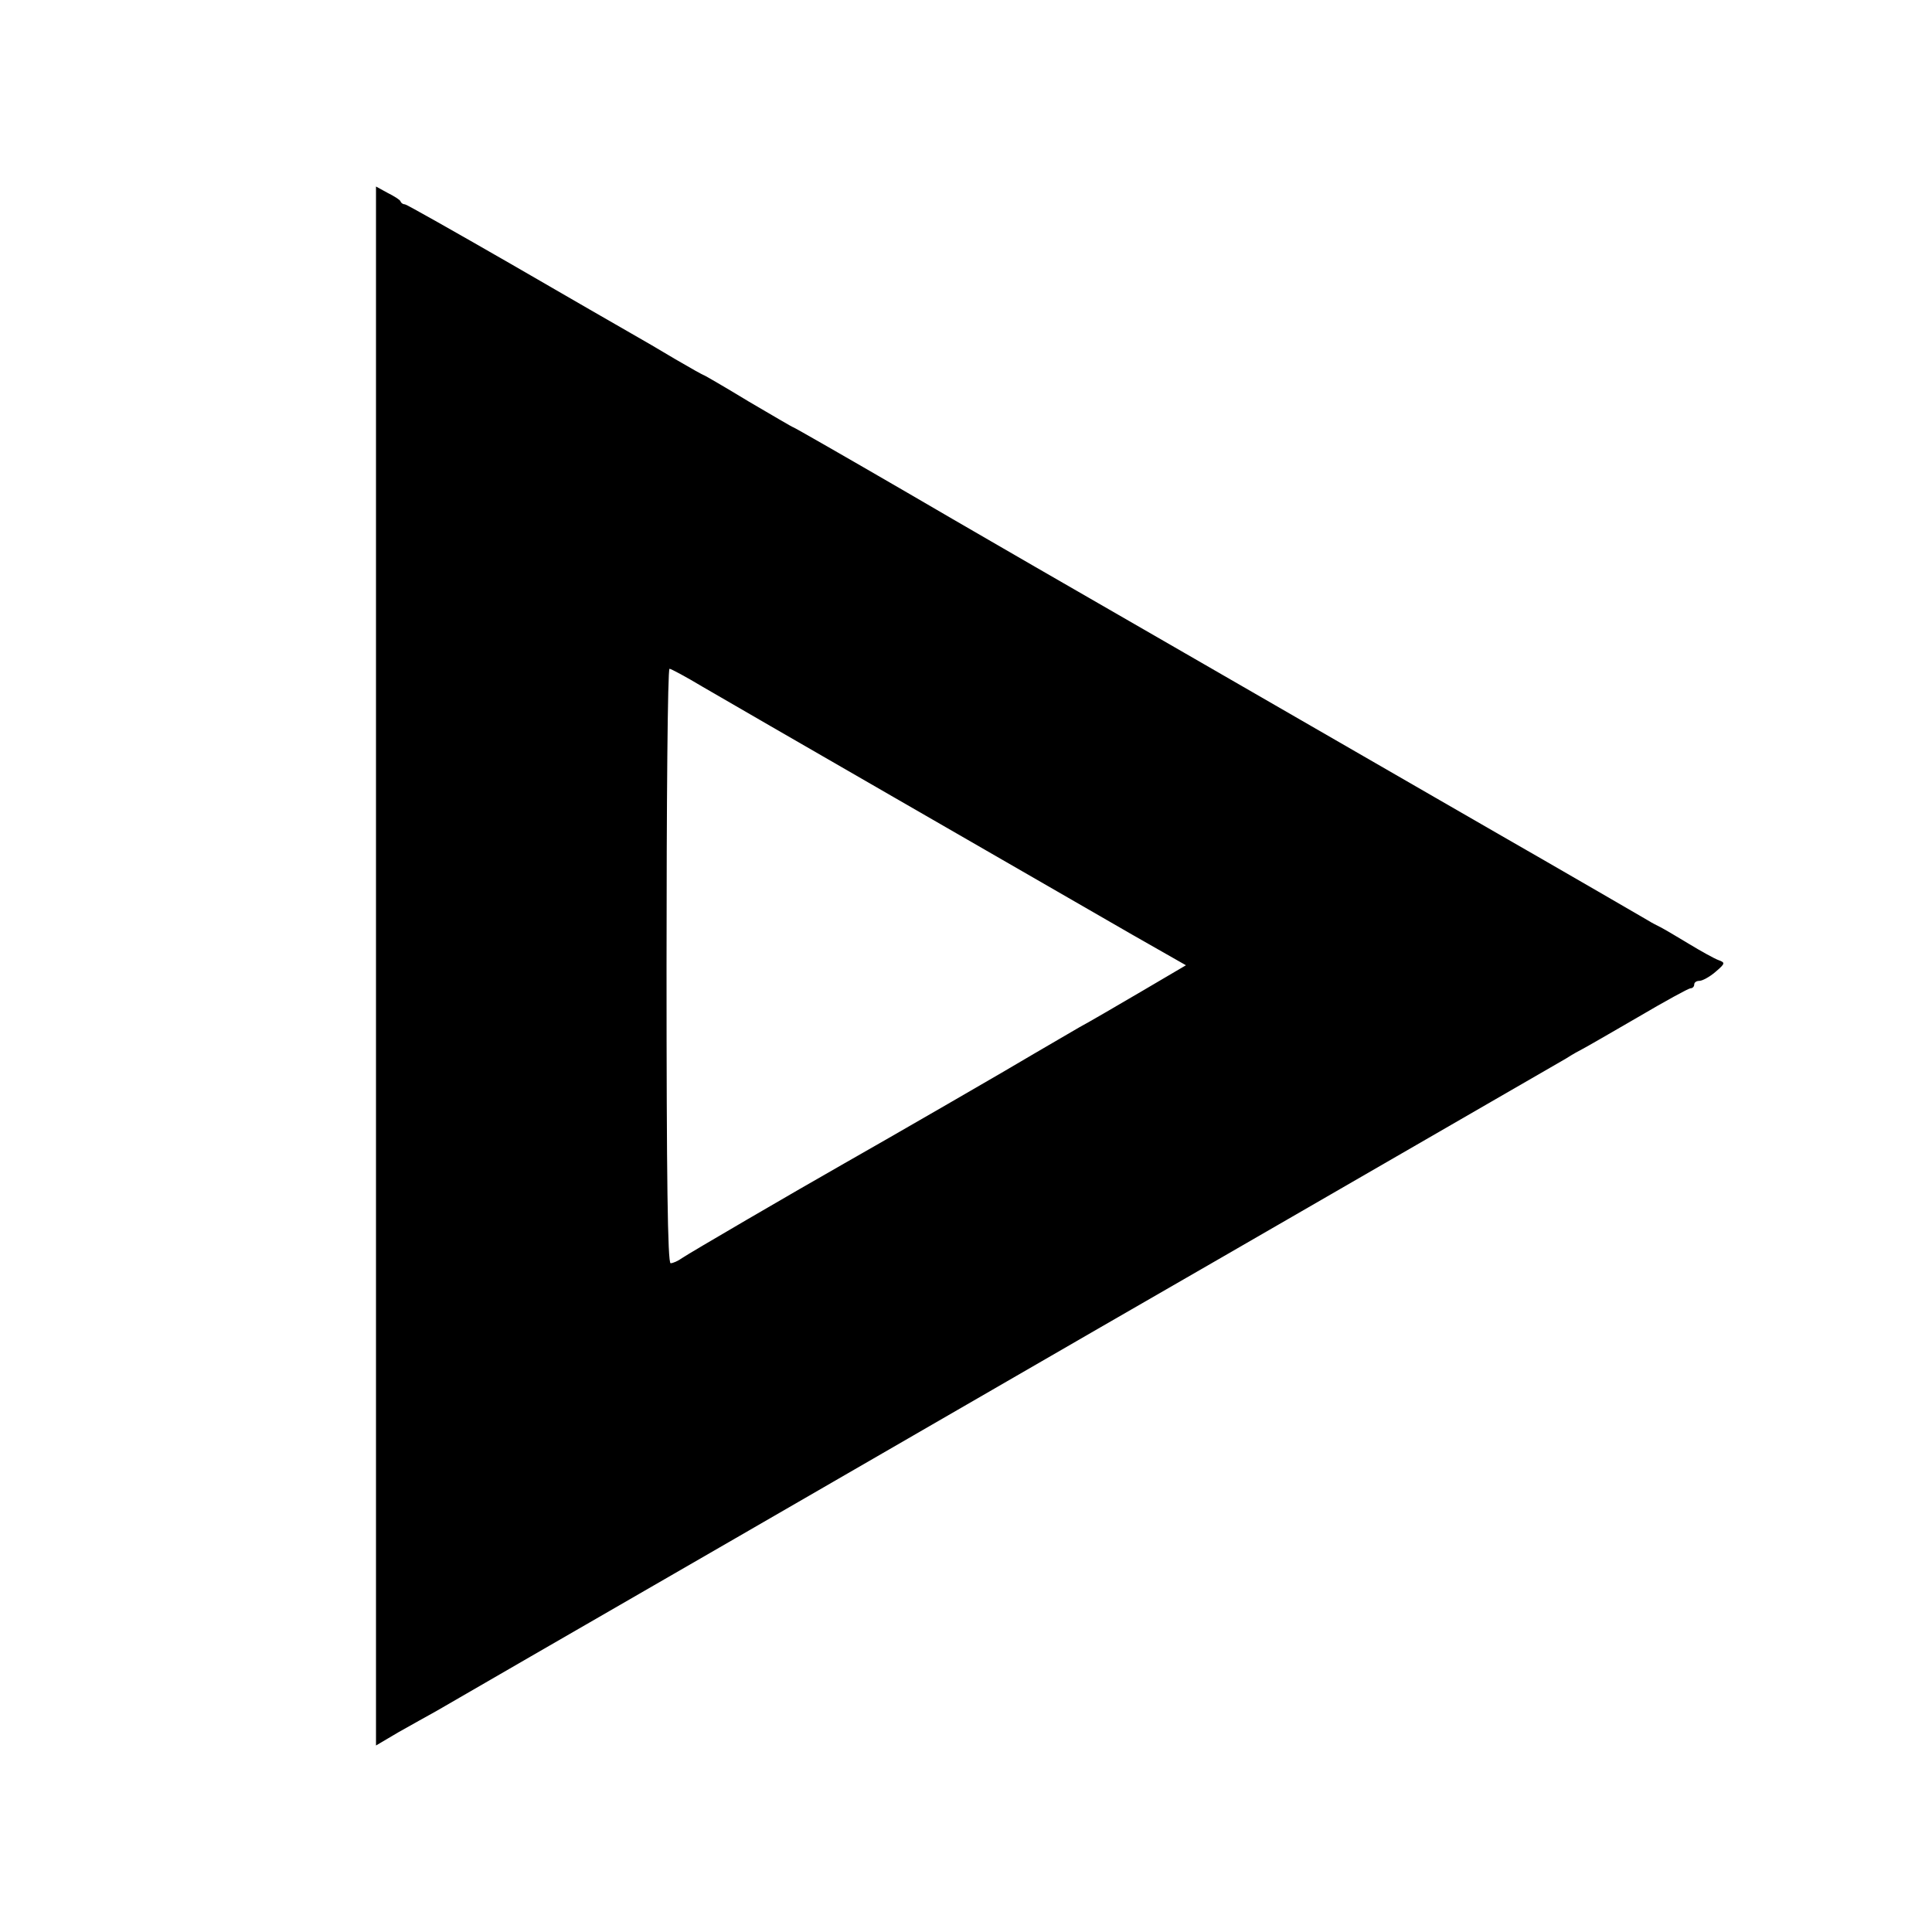
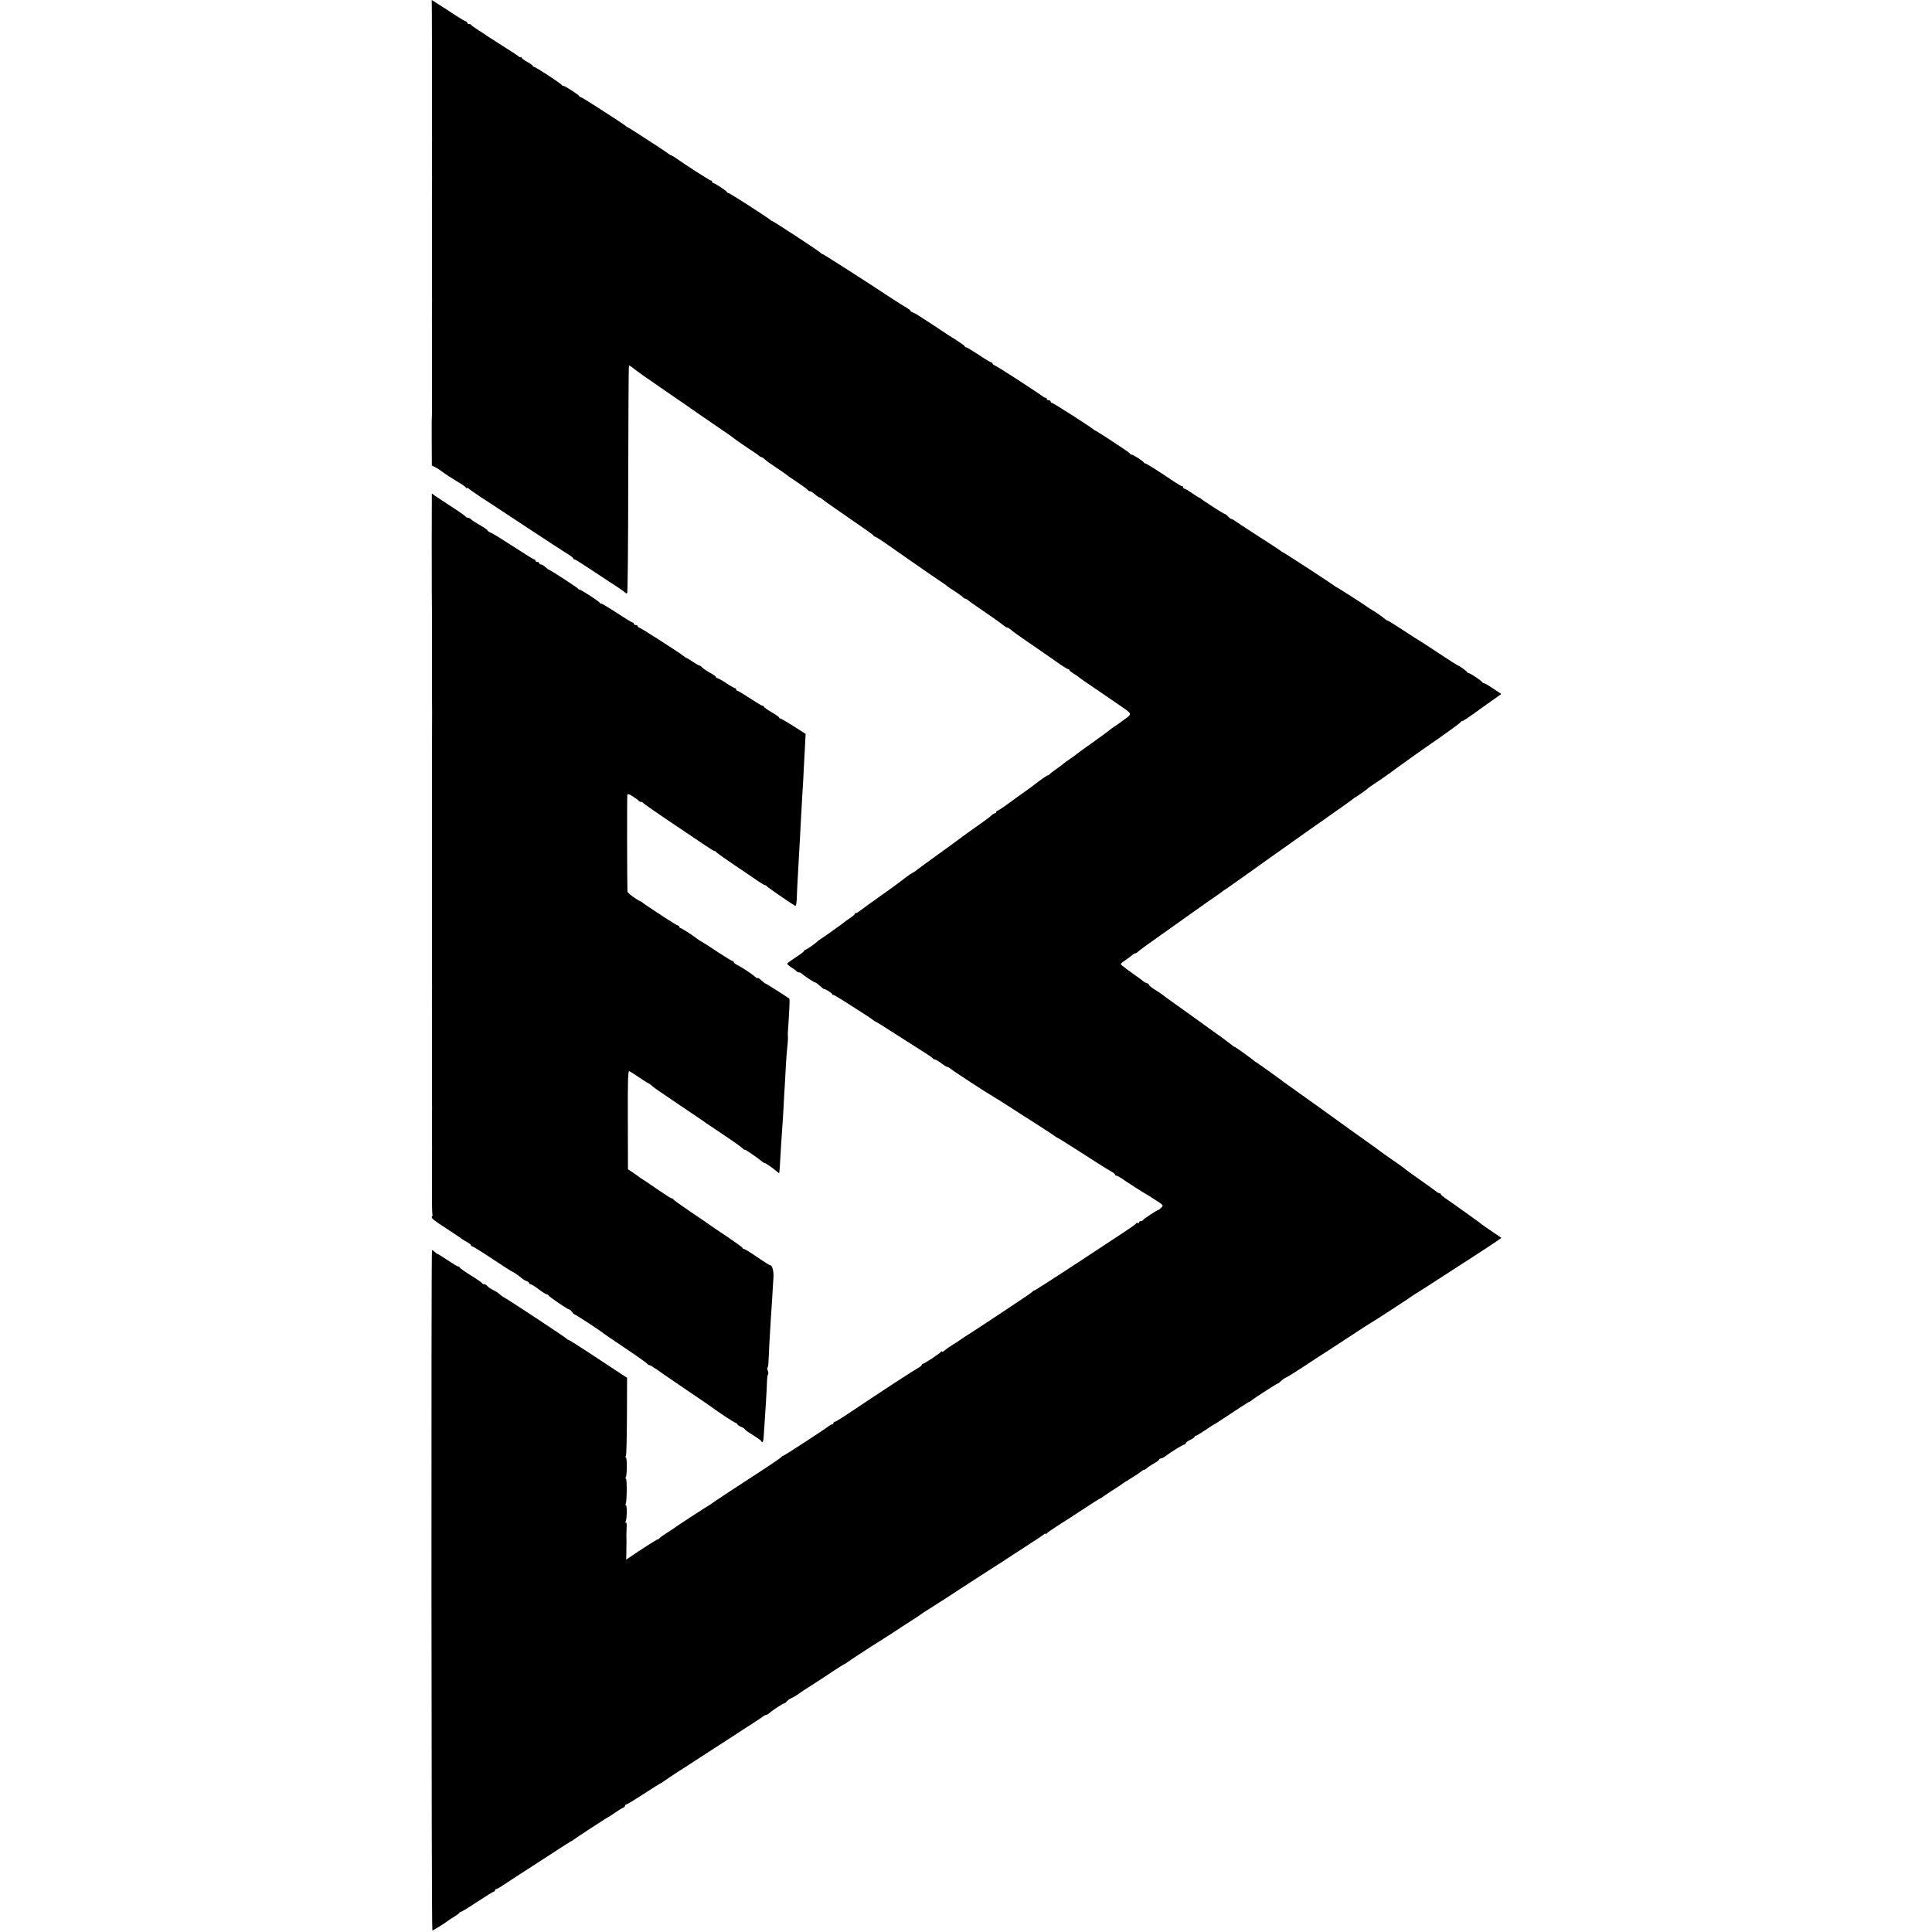
- <svg xmlns="http://www.w3.org/2000/svg" version="1.0" width="520pt" height="520pt" viewBox="0 0 520 520" preserveAspectRatio="xMidYMid meet">
-   <g transform="translate(0,520) scale(0.1,-0.1)" fill="#000000" stroke="none">
-     <path d="M1012 2600 l0 -2098 61 36 c34 19 80 45 102 57 22 13 384 222 805 465 955 552 1223 707 1314 759 194 112 897 518 921 532 17 11 37 22 45 26 8 4 74 42 148 85 73 43 137 78 142 78 6 0 10 5 10 10 0 6 6 10 14 10 8 0 28 11 43 24 27 23 27 25 8 32 -11 4 -47 24 -80 44 -33 20 -67 40 -75 44 -8 4 -24 12 -35 19 -19 11 -210 122 -285 165 -19 11 -150 86 -290 167 -399 230 -1031 595 -1075 620 -22 13 -177 102 -343 199 -167 97 -305 176 -307 176 -2 0 -56 32 -121 70 -64 39 -118 70 -119 70 -2 0 -36 19 -77 43 -40 24 -93 55 -118 69 -25 14 -170 98 -324 187 -153 88 -282 161 -286 161 -5 0 -10 3 -12 8 -1 4 -17 14 -35 23 l-31 17 0 -2098z m880 751 c87 -51 908 -524 1156 -667 l144 -82 -119 -70 c-65 -38 -140 -82 -168 -97 -27 -16 -81 -47 -120 -70 -58 -35 -399 -232 -512 -296 -132 -75 -420 -243 -437 -255 -11 -8 -25 -14 -31 -14 -8 0 -11 229 -11 800 0 440 3 800 8 800 4 0 45 -22 90 -49z" />
+ <svg xmlns="http://www.w3.org/2000/svg" version="1.0" width="1530pt" height="1530pt" viewBox="0 0 1530 1530" preserveAspectRatio="xMidYMid meet">
+   <g transform="translate(0,1530) scale(0.1,-0.1)" fill="#000000" stroke="none">
+     <path d="M3420 15198 c0 -160 1 -272 1 -285 0 -20 0 -461 0 -480 0 -10 0 -74 0 -143 1 -69 1 -132 0 -140 0 -8 0 -80 0 -160 1 -80 1 -151 0 -157 0 -12 -1 -167 0 -198 0 -21 0 -461 0 -482 0 -10 0 -74 0 -143 1 -69 1 -131 0 -137 0 -12 -1 -166 0 -198 0 -23 0 -463 0 -480 -1 -19 0 -145 0 -165 0 -8 0 -20 -1 -25 -1 -6 -2 -96 -1 -201 l1 -191 28 -14 c15 -7 39 -23 53 -34 24 -18 65 -45 153 -99 17 -10 34 -23 38 -30 4 -6 8 -7 8 -1 0 6 3 6 8 -1 4 -5 48 -37 97 -69 50 -32 221 -145 380 -250 160 -105 305 -200 323 -210 17 -11 32 -23 32 -27 0 -4 4 -8 10 -8 5 0 44 -24 87 -53 43 -29 130 -86 193 -127 63 -40 118 -78 122 -84 4 -6 11 -7 15 -2 4 4 8 410 8 901 1 492 3 896 6 899 2 3 19 -7 37 -22 17 -15 110 -81 207 -147 96 -66 255 -175 352 -243 98 -67 186 -128 197 -135 10 -6 24 -17 30 -22 10 -10 140 -99 174 -120 9 -5 22 -16 30 -22 7 -7 17 -13 22 -13 5 0 17 -8 27 -18 10 -10 52 -40 93 -67 41 -27 77 -52 80 -56 3 -3 41 -30 85 -59 44 -29 82 -57 83 -62 2 -4 9 -8 15 -8 7 0 25 -11 41 -25 16 -14 33 -25 37 -25 4 0 14 -6 21 -13 7 -7 63 -47 123 -88 252 -174 280 -194 283 -201 2 -4 8 -8 12 -8 5 0 67 -40 137 -90 70 -49 135 -94 143 -100 8 -6 68 -47 134 -93 65 -45 126 -86 135 -92 9 -5 18 -13 21 -16 3 -3 32 -23 65 -44 33 -22 62 -43 63 -47 2 -5 8 -8 14 -8 5 0 15 -6 23 -12 7 -7 50 -38 95 -68 86 -58 177 -123 197 -140 7 -5 16 -10 21 -10 4 0 17 -8 28 -17 10 -10 55 -43 99 -73 81 -55 114 -78 263 -182 45 -32 87 -58 92 -58 6 0 10 -4 10 -8 0 -4 15 -16 33 -27 17 -10 34 -21 37 -25 3 -3 34 -26 70 -50 36 -24 85 -58 110 -75 25 -17 83 -57 130 -89 122 -84 118 -76 58 -121 -29 -22 -66 -48 -83 -59 -16 -10 -32 -22 -35 -25 -3 -4 -61 -47 -130 -96 -69 -48 -127 -91 -130 -94 -3 -3 -27 -22 -55 -40 -27 -19 -52 -37 -55 -40 -3 -4 -27 -22 -55 -41 -27 -19 -51 -38 -53 -42 -2 -4 -8 -8 -13 -8 -8 0 -62 -38 -126 -88 -12 -9 -37 -27 -55 -40 -18 -12 -73 -52 -121 -87 -48 -36 -92 -65 -98 -65 -5 0 -9 -4 -9 -10 0 -5 -4 -10 -10 -10 -6 0 -19 -8 -29 -18 -28 -24 -36 -30 -131 -97 -47 -33 -92 -65 -100 -72 -8 -7 -91 -67 -185 -135 -93 -67 -172 -125 -175 -128 -3 -4 -16 -13 -30 -20 -14 -7 -38 -24 -55 -37 -28 -23 -145 -109 -195 -143 -46 -32 -156 -112 -173 -125 -9 -8 -22 -15 -27 -15 -6 0 -10 -3 -10 -7 0 -5 -17 -19 -38 -33 -20 -14 -39 -27 -42 -30 -6 -7 -166 -121 -189 -135 -9 -5 -18 -12 -21 -15 -20 -20 -91 -70 -99 -70 -6 0 -11 -4 -11 -8 0 -5 -29 -28 -65 -51 -36 -24 -68 -47 -70 -51 -3 -5 12 -19 32 -31 21 -13 40 -27 41 -31 2 -4 10 -8 17 -8 8 0 20 -6 27 -13 17 -16 96 -67 103 -67 4 0 13 -6 20 -12 34 -30 50 -43 52 -41 5 4 63 -32 63 -39 0 -5 5 -8 10 -8 9 0 53 -27 270 -167 19 -13 40 -27 47 -33 7 -5 14 -10 17 -10 2 0 60 -36 128 -80 67 -43 168 -107 223 -142 55 -34 102 -66 103 -70 2 -5 9 -8 15 -8 7 0 30 -14 51 -30 22 -17 44 -30 50 -30 5 0 19 -8 30 -18 18 -16 282 -188 333 -217 21 -12 56 -34 143 -90 36 -24 126 -81 200 -128 74 -47 140 -91 147 -97 7 -5 14 -10 17 -10 3 0 94 -57 203 -127 109 -71 210 -134 226 -142 15 -8 27 -18 27 -23 0 -4 5 -8 10 -8 6 0 23 -9 38 -19 41 -29 175 -115 192 -124 8 -4 44 -26 80 -50 63 -40 65 -43 48 -59 -10 -10 -21 -19 -25 -20 -13 -2 -118 -72 -121 -80 -2 -5 -10 -8 -18 -8 -8 0 -14 -5 -14 -11 0 -5 -4 -8 -9 -5 -5 4 -11 2 -13 -2 -1 -5 -48 -38 -103 -74 -55 -36 -234 -154 -398 -262 -164 -108 -302 -196 -307 -196 -4 0 -10 -3 -12 -7 -1 -5 -75 -55 -163 -113 -88 -58 -164 -109 -170 -113 -5 -4 -62 -41 -125 -82 -63 -40 -119 -77 -125 -82 -5 -5 -28 -19 -50 -32 -22 -14 -50 -33 -62 -44 -13 -11 -23 -16 -23 -11 0 5 -4 4 -8 -1 -9 -14 -132 -95 -143 -95 -5 0 -9 -4 -9 -8 0 -5 -10 -14 -22 -21 -39 -21 -262 -166 -540 -352 -65 -44 -122 -79 -128 -79 -5 0 -10 -4 -10 -10 0 -5 -5 -10 -10 -10 -6 0 -16 -5 -23 -11 -23 -20 -359 -239 -367 -239 -5 0 -10 -4 -12 -8 -1 -4 -55 -42 -118 -83 -230 -149 -425 -278 -437 -288 -7 -6 -14 -11 -16 -11 -4 0 -256 -164 -272 -177 -5 -5 -35 -24 -65 -43 -30 -19 -56 -38 -58 -42 -2 -5 -7 -8 -12 -8 -7 0 -139 -84 -223 -142 l-28 -19 1 43 c0 24 1 57 1 73 1 17 0 37 0 45 -1 17 -1 46 2 102 1 20 -2 34 -7 31 -5 -4 -6 -1 -2 6 11 16 13 131 3 131 -5 0 -5 5 -2 11 10 15 11 199 2 199 -5 0 -5 5 -1 12 10 16 11 149 1 155 -4 2 -4 10 0 16 4 6 7 147 8 314 l1 302 -96 63 c-52 34 -155 102 -228 150 -73 48 -137 88 -142 88 -4 0 -10 3 -12 8 -3 7 -482 323 -502 331 -5 2 -19 12 -29 22 -11 10 -34 25 -52 33 -18 9 -38 22 -45 31 -7 8 -18 15 -25 15 -8 0 -15 3 -17 8 -1 4 -41 32 -88 61 -47 29 -87 57 -88 62 -2 5 -8 9 -13 9 -6 0 -43 23 -84 50 -41 28 -77 50 -80 50 -4 0 -13 7 -21 15 -9 8 -19 15 -23 15 -7 0 -5 -5380 3 -5387 3 -3 96 54 121 74 6 5 28 20 50 33 22 13 42 28 43 32 2 4 8 8 13 8 5 0 64 36 130 80 67 44 125 80 130 80 5 0 9 5 9 10 0 6 4 10 10 10 5 0 35 17 67 39 32 21 103 68 158 103 55 36 160 104 233 151 73 48 135 87 138 87 2 0 10 5 17 11 14 12 269 179 274 179 2 0 25 15 51 33 26 18 55 36 65 40 9 3 17 11 17 17 0 5 4 10 10 10 5 0 68 38 140 85 72 47 133 85 136 85 3 0 10 5 17 11 7 6 64 44 127 85 63 40 122 78 130 84 8 5 85 55 170 110 85 55 162 105 170 110 8 6 53 35 100 65 47 30 90 59 97 65 7 5 17 10 22 10 5 0 16 6 23 13 20 19 108 77 117 77 5 0 15 7 22 16 7 9 22 20 34 25 22 10 57 31 65 39 3 3 43 30 90 59 47 30 124 80 172 113 49 32 90 58 93 58 3 0 11 5 18 11 13 11 239 159 243 159 1 0 49 31 106 68 57 37 132 87 168 109 36 23 70 46 75 50 6 5 28 20 50 33 32 19 258 165 325 210 8 5 78 50 155 100 77 49 147 94 155 100 8 6 74 48 145 94 72 47 136 89 143 96 6 6 12 7 12 3 0 -4 4 -3 8 2 4 6 45 35 92 65 47 29 138 89 204 132 65 43 120 78 123 78 2 0 19 10 36 23 18 12 41 28 52 35 54 34 81 52 90 59 6 5 39 27 75 48 36 22 71 46 78 52 7 7 17 13 22 13 5 0 15 6 22 13 7 7 32 24 56 37 23 13 42 27 42 32 0 4 6 8 13 8 7 0 22 7 32 15 44 34 141 94 153 95 6 0 12 5 12 10 0 6 16 18 35 27 19 9 35 20 35 25 0 4 4 8 10 8 5 0 39 20 76 45 36 25 67 45 69 45 3 0 30 18 62 39 106 71 214 141 219 141 3 0 10 5 17 11 21 18 207 138 207 133 0 -3 12 7 27 21 15 14 31 25 35 25 6 0 111 66 238 151 8 5 51 33 95 61 44 29 140 92 214 140 73 48 135 88 137 88 4 0 303 195 319 208 6 4 28 19 50 32 22 13 92 58 156 100 64 41 182 118 263 170 81 52 167 109 192 126 l44 31 -72 49 c-40 27 -75 51 -78 54 -6 7 -243 177 -293 210 -20 14 -37 28 -37 33 0 4 -4 7 -10 7 -5 0 -18 7 -27 15 -10 8 -67 49 -128 92 -60 42 -112 80 -115 83 -3 4 -34 26 -69 51 -35 24 -73 51 -85 59 -11 8 -49 35 -82 60 -34 25 -72 52 -84 60 -12 8 -44 31 -70 50 -26 19 -58 42 -70 50 -12 8 -53 38 -90 65 -38 28 -145 104 -237 170 -92 66 -172 123 -178 127 -21 17 -197 144 -213 153 -9 6 -19 12 -22 15 -12 13 -148 110 -154 110 -3 0 -14 7 -23 16 -10 8 -43 33 -73 55 -30 21 -65 46 -77 55 -66 48 -203 147 -284 204 -51 36 -97 70 -103 75 -12 10 -24 18 -83 56 -18 12 -33 25 -33 29 0 5 -9 12 -20 15 -11 3 -26 12 -32 19 -7 6 -35 27 -63 46 -27 19 -56 41 -65 47 -8 7 -23 19 -33 26 -17 12 -16 15 25 43 23 16 49 35 56 42 7 6 17 12 22 12 5 0 15 6 22 13 11 11 114 86 185 135 47 33 329 233 338 240 6 4 39 28 75 52 36 25 67 47 70 50 3 3 12 10 22 15 14 9 269 189 323 229 11 8 110 78 220 156 110 78 209 148 220 155 11 8 65 46 120 85 55 38 107 75 115 82 8 7 34 26 59 41 24 16 50 34 57 40 16 14 35 29 56 42 43 28 134 91 138 95 6 7 332 239 358 255 9 6 21 14 26 18 6 4 47 33 91 65 44 31 81 60 83 64 2 4 8 8 13 8 5 0 45 26 88 57 44 32 111 80 150 107 l70 50 -64 43 c-35 24 -69 43 -74 43 -5 0 -11 4 -13 8 -4 10 -96 72 -108 72 -4 0 -10 3 -12 8 -3 8 -64 52 -73 52 -2 0 -73 45 -156 100 -83 55 -152 100 -154 100 -1 0 -56 35 -121 78 -66 43 -122 78 -126 78 -3 -1 -17 8 -30 20 -13 11 -41 31 -63 45 -22 13 -44 27 -50 31 -21 17 -256 168 -261 168 -2 0 -10 5 -17 11 -15 13 -368 243 -398 260 -13 6 -28 16 -33 21 -6 5 -87 58 -181 118 -93 60 -175 114 -182 120 -7 5 -16 10 -21 10 -5 0 -17 9 -27 20 -10 11 -22 20 -26 20 -8 0 -165 101 -186 119 -7 6 -15 11 -18 11 -3 0 -28 16 -55 35 -27 19 -54 35 -60 35 -5 0 -10 5 -10 10 0 6 -4 10 -10 10 -5 0 -35 18 -67 39 -127 86 -215 141 -223 141 -5 0 -10 3 -12 8 -4 10 -85 62 -97 62 -5 0 -11 3 -13 8 -1 4 -28 24 -58 43 -30 20 -90 59 -133 88 -43 28 -81 51 -83 51 -3 0 -10 5 -17 11 -25 22 -318 209 -327 209 -6 0 -10 5 -10 10 0 6 -7 10 -15 10 -8 0 -15 5 -15 10 0 6 -5 10 -10 10 -6 0 -16 5 -23 11 -23 20 -362 240 -379 245 -10 4 -18 10 -18 15 0 5 -4 9 -10 9 -5 0 -50 27 -99 60 -50 33 -95 60 -101 60 -5 0 -10 3 -10 8 0 4 -33 27 -72 52 -40 24 -77 48 -83 53 -9 7 -168 111 -220 144 -11 7 -28 16 -37 19 -10 3 -18 9 -18 13 0 4 -15 15 -32 25 -18 10 -69 42 -113 71 -249 164 -548 355 -555 355 -5 0 -10 4 -12 8 -3 8 -375 252 -384 252 -3 0 -10 5 -17 11 -24 21 -317 209 -326 209 -5 0 -11 4 -13 8 -4 11 -97 72 -109 72 -5 0 -9 5 -9 10 0 6 -4 10 -10 10 -8 0 -200 123 -282 181 -15 10 -30 19 -33 19 -3 0 -11 5 -18 10 -17 15 -317 210 -323 210 -3 0 -10 5 -17 11 -24 21 -348 229 -356 229 -5 0 -11 3 -13 8 -4 11 -114 82 -126 82 -6 0 -12 3 -14 8 -5 10 -206 142 -218 142 -5 0 -10 3 -10 8 0 4 -20 18 -45 32 -25 14 -45 29 -45 34 0 5 -3 7 -6 4 -3 -4 -13 0 -22 9 -9 8 -66 45 -127 83 -60 38 -114 73 -120 77 -5 5 -35 24 -65 43 -30 19 -56 38 -58 42 -2 5 -10 8 -18 8 -8 0 -14 5 -14 10 0 6 -4 10 -9 10 -5 0 -42 22 -83 48 -40 27 -99 65 -131 85 l-58 37 1 -102z" />
+     <path d="M3419 10998 c0 -330 1 -495 2 -565 0 -20 0 -461 0 -480 0 -10 0 -74 0 -143 1 -69 1 -131 1 -137 0 -7 -1 -195 -1 -418 0 -223 0 -412 0 -420 0 -8 0 -116 0 -240 0 -124 0 -232 0 -240 0 -8 0 -44 0 -80 0 -36 0 -72 0 -80 0 -18 0 -458 0 -482 0 -10 0 -74 0 -143 1 -69 1 -131 0 -137 0 -12 -1 -166 0 -198 0 -21 0 -461 0 -482 0 -10 0 -74 0 -143 1 -69 1 -132 0 -140 0 -8 0 -80 0 -160 1 -80 1 -151 0 -157 0 -7 0 -51 0 -98 0 -47 0 -93 0 -102 -1 -186 1 -268 4 -272 3 -2 0 -10 -5 -17 -8 -9 20 -32 111 -90 66 -44 126 -83 132 -89 7 -5 24 -16 40 -24 15 -8 27 -18 27 -23 0 -4 4 -8 10 -8 5 0 78 -45 160 -100 83 -55 153 -100 156 -100 6 0 63 -40 81 -57 7 -6 22 -15 33 -18 11 -3 20 -11 20 -16 0 -5 5 -9 12 -9 6 0 35 -18 64 -40 29 -22 57 -40 63 -40 5 0 11 -3 13 -7 4 -11 154 -113 165 -113 5 0 15 -9 23 -20 8 -11 18 -20 22 -20 7 0 215 -137 228 -150 3 -3 82 -57 175 -119 94 -63 172 -119 173 -123 2 -4 8 -8 13 -8 5 0 31 -15 57 -33 26 -19 99 -69 162 -112 243 -165 265 -180 275 -188 48 -36 174 -119 188 -124 9 -3 17 -9 17 -13 0 -4 14 -13 30 -20 17 -7 30 -16 30 -20 0 -4 28 -24 63 -45 34 -22 64 -42 65 -47 10 -23 19 -2 21 50 2 31 4 73 6 92 4 49 18 275 19 332 1 26 5 50 8 54 4 3 3 17 -2 30 -5 13 -6 24 -2 24 4 0 7 21 8 48 1 42 12 237 19 347 2 22 6 90 10 150 3 61 8 135 10 165 4 51 -9 100 -26 100 -4 0 -51 29 -103 65 -52 36 -100 65 -106 65 -5 0 -10 3 -10 8 0 4 -57 45 -127 92 -71 47 -130 87 -133 90 -3 3 -68 48 -145 99 -77 52 -141 98 -143 103 -2 4 -8 8 -13 8 -6 0 -57 33 -115 73 -57 39 -112 77 -122 82 -9 6 -19 12 -22 15 -3 3 -23 18 -46 33 l-41 27 -1 391 c-1 323 1 390 12 386 7 -3 44 -26 80 -51 37 -25 70 -46 72 -46 3 0 12 -6 19 -12 24 -22 35 -30 225 -158 102 -68 190 -128 195 -132 6 -5 26 -19 45 -31 74 -49 226 -152 237 -162 7 -5 19 -16 28 -23 8 -7 15 -10 15 -7 0 5 108 -70 137 -95 7 -5 15 -10 18 -10 7 0 63 -38 93 -64 12 -11 22 -18 23 -15 2 7 7 79 14 209 4 69 9 143 11 165 2 22 6 87 9 145 3 58 7 137 10 175 2 39 7 120 10 180 4 61 9 126 12 145 2 19 4 44 3 55 -2 26 -2 27 5 125 8 134 10 179 5 182 -37 26 -181 118 -186 118 -3 0 -12 6 -19 13 -34 30 -45 37 -45 31 0 -4 -10 1 -22 12 -28 25 -93 67 -145 95 -13 7 -23 16 -23 21 0 4 -4 8 -10 8 -5 0 -56 31 -112 68 -57 38 -114 75 -127 82 -14 7 -30 17 -35 22 -30 24 -128 88 -136 88 -6 0 -10 5 -10 10 0 6 -4 10 -10 10 -5 0 -51 28 -102 61 -51 34 -111 74 -133 88 -22 14 -42 29 -45 32 -3 3 -9 8 -15 10 -36 15 -105 66 -106 79 -3 52 -4 757 -1 767 3 8 18 3 45 -15 23 -15 44 -30 45 -34 2 -5 10 -8 17 -8 7 0 15 -4 17 -8 2 -4 100 -73 218 -152 118 -79 243 -163 278 -187 35 -24 67 -43 72 -43 4 0 10 -4 12 -8 2 -4 66 -50 143 -102 77 -51 161 -109 187 -127 26 -18 52 -33 57 -33 5 0 11 -4 13 -8 2 -6 165 -118 224 -155 8 -4 12 15 14 61 1 37 4 96 6 132 5 95 12 221 19 340 7 141 14 256 20 366 4 51 8 132 10 180 3 49 7 132 10 185 l5 97 -95 61 c-53 33 -100 61 -105 61 -6 0 -10 3 -10 8 0 4 -27 23 -60 42 -33 19 -60 38 -60 43 0 4 -5 7 -10 7 -6 0 -51 27 -101 60 -50 33 -95 60 -100 60 -5 0 -9 5 -9 10 0 6 -4 10 -9 10 -5 0 -37 18 -70 40 -33 22 -65 40 -71 40 -5 0 -10 4 -10 8 0 5 -22 21 -49 35 -27 15 -54 34 -61 42 -7 8 -17 15 -22 15 -5 0 -29 14 -53 30 -24 17 -46 30 -49 30 -3 0 -14 7 -23 15 -30 25 -327 215 -345 222 -10 3 -18 9 -18 14 0 5 -7 9 -15 9 -8 0 -15 5 -15 10 0 6 -4 10 -10 10 -5 0 -61 34 -123 75 -63 41 -119 75 -125 75 -6 0 -12 3 -14 8 -4 10 -146 102 -157 102 -5 0 -11 3 -13 8 -3 7 -211 143 -232 151 -6 2 -19 12 -30 23 -11 10 -26 18 -33 18 -7 0 -13 5 -13 10 0 6 -7 10 -15 10 -8 0 -15 5 -15 10 0 6 -4 10 -9 10 -6 0 -79 45 -163 100 -84 55 -165 105 -180 111 -16 6 -28 15 -28 19 0 4 -26 23 -57 40 -31 18 -63 38 -71 46 -7 8 -19 14 -27 14 -7 0 -15 4 -17 8 -1 5 -50 39 -108 77 -58 37 -117 77 -133 87 l-27 20 -1 -394z" />
  </g>
</svg>
